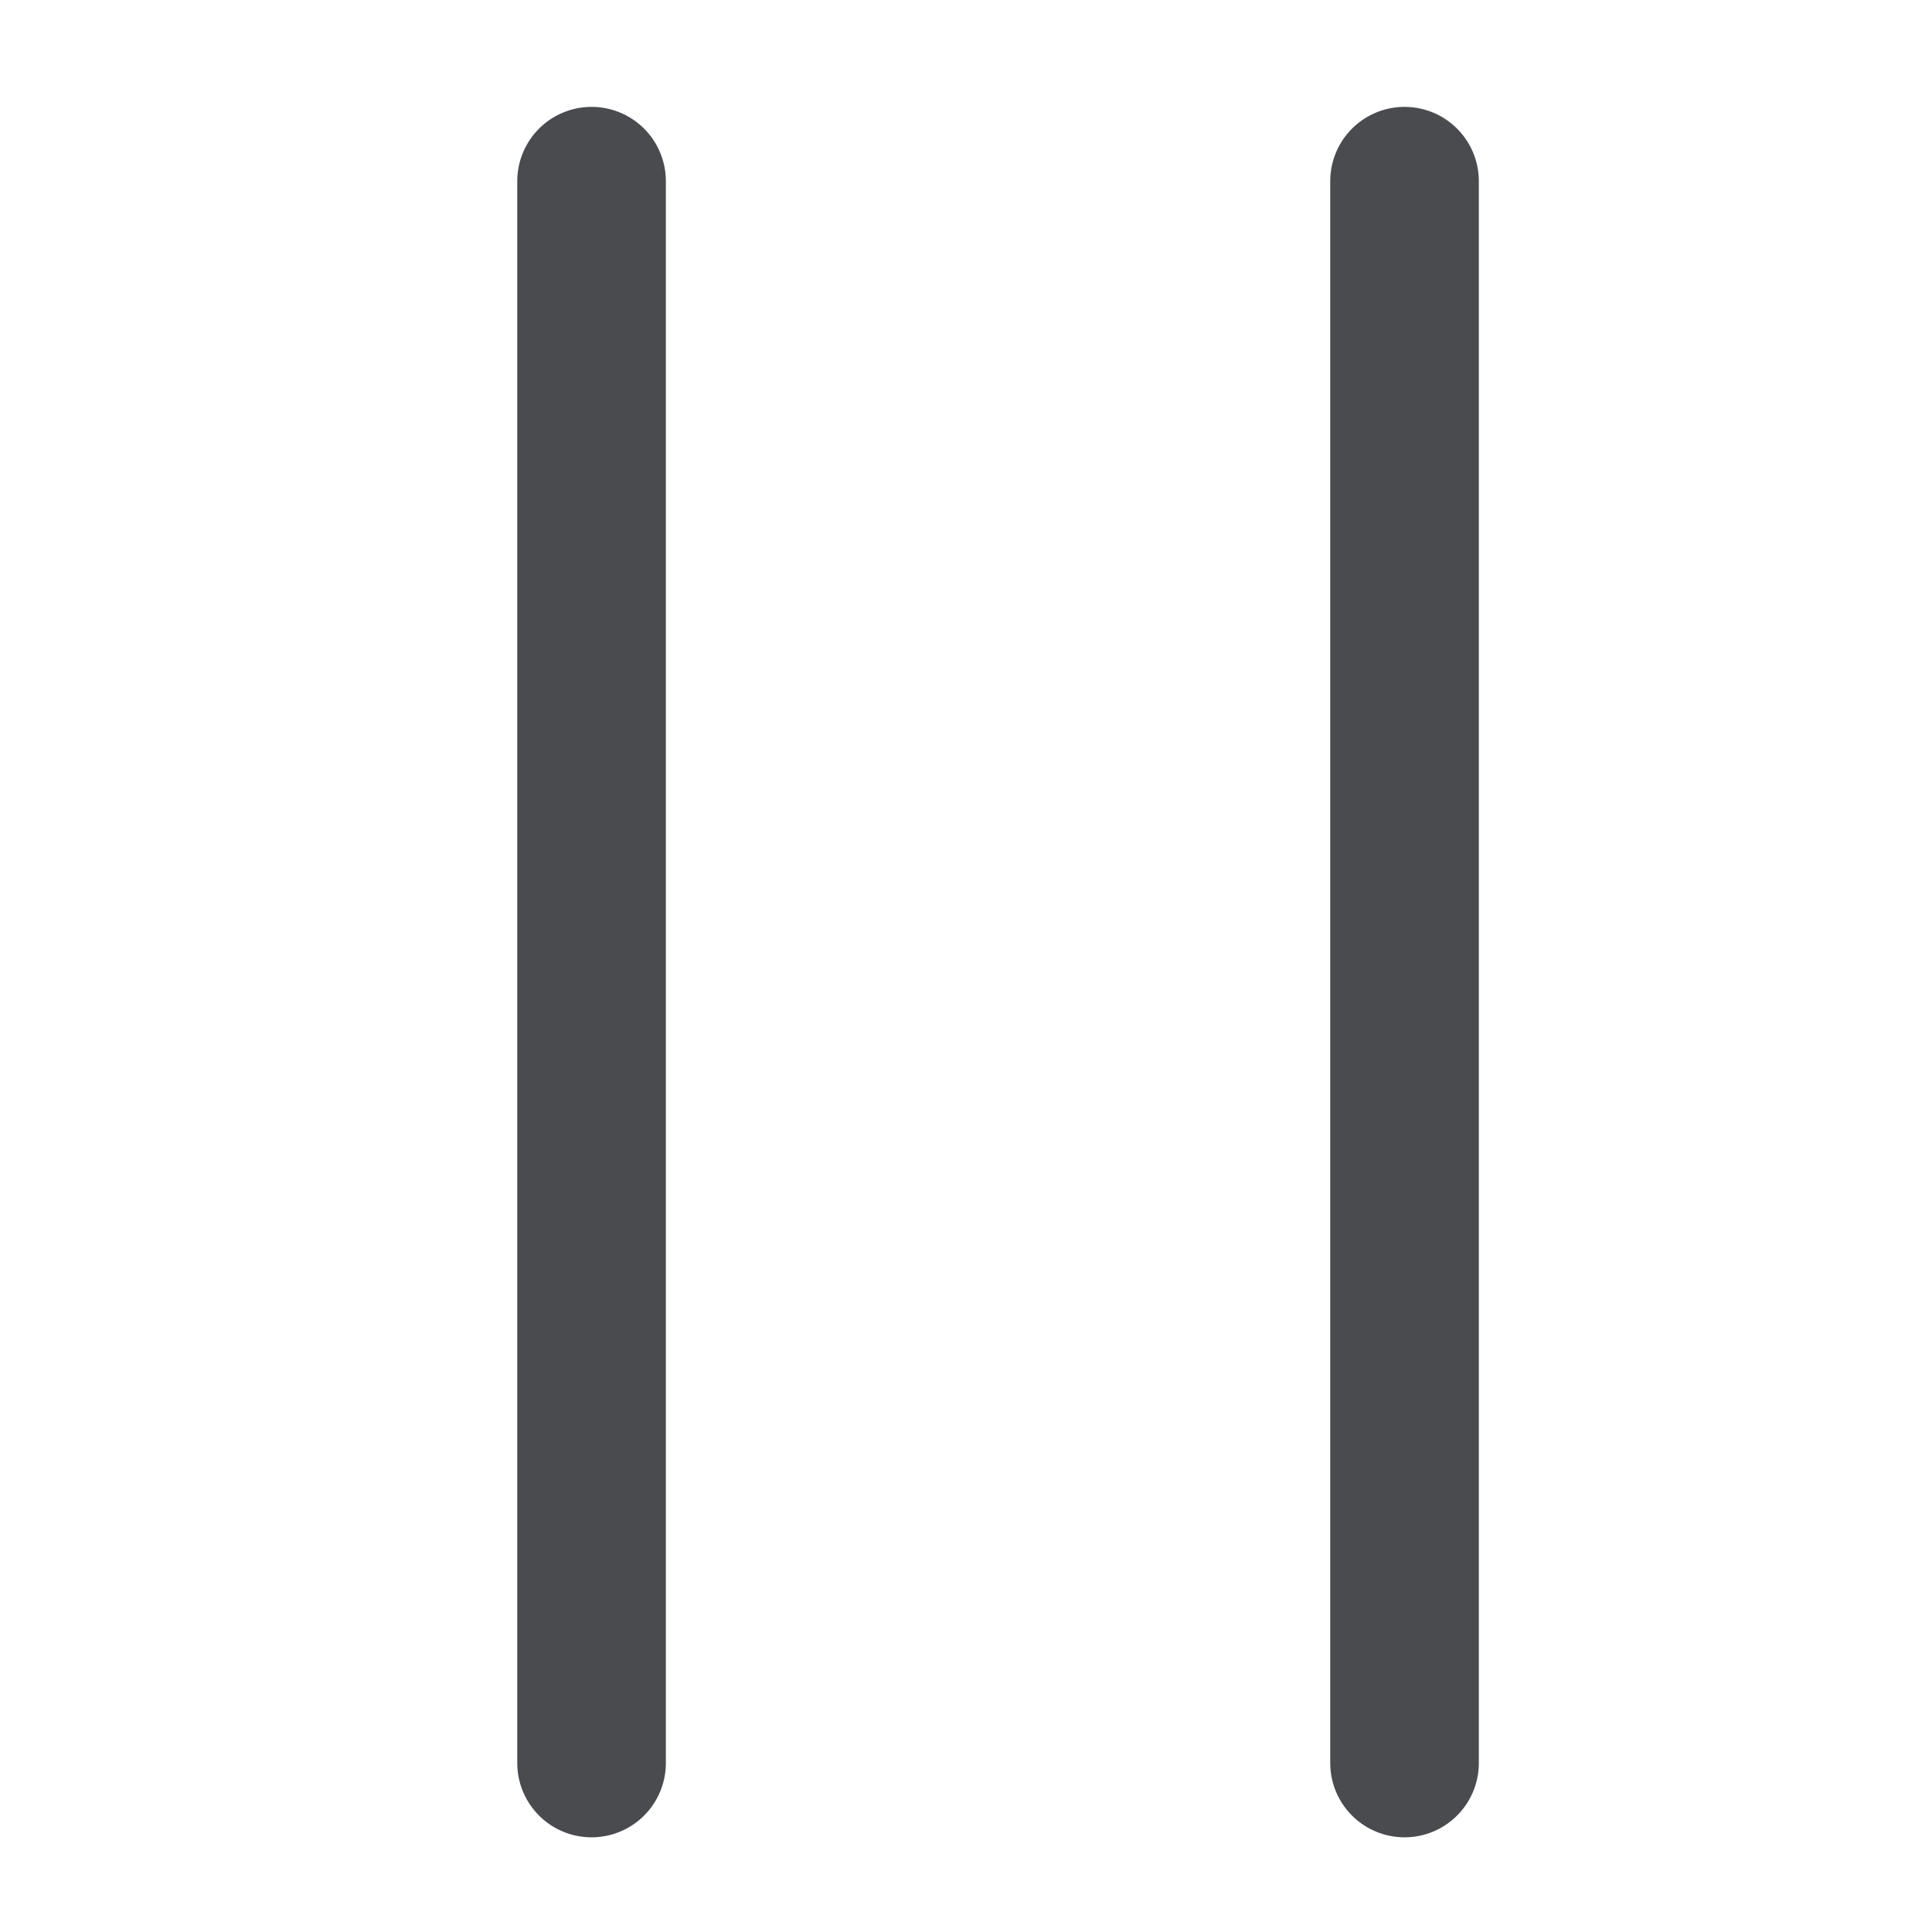
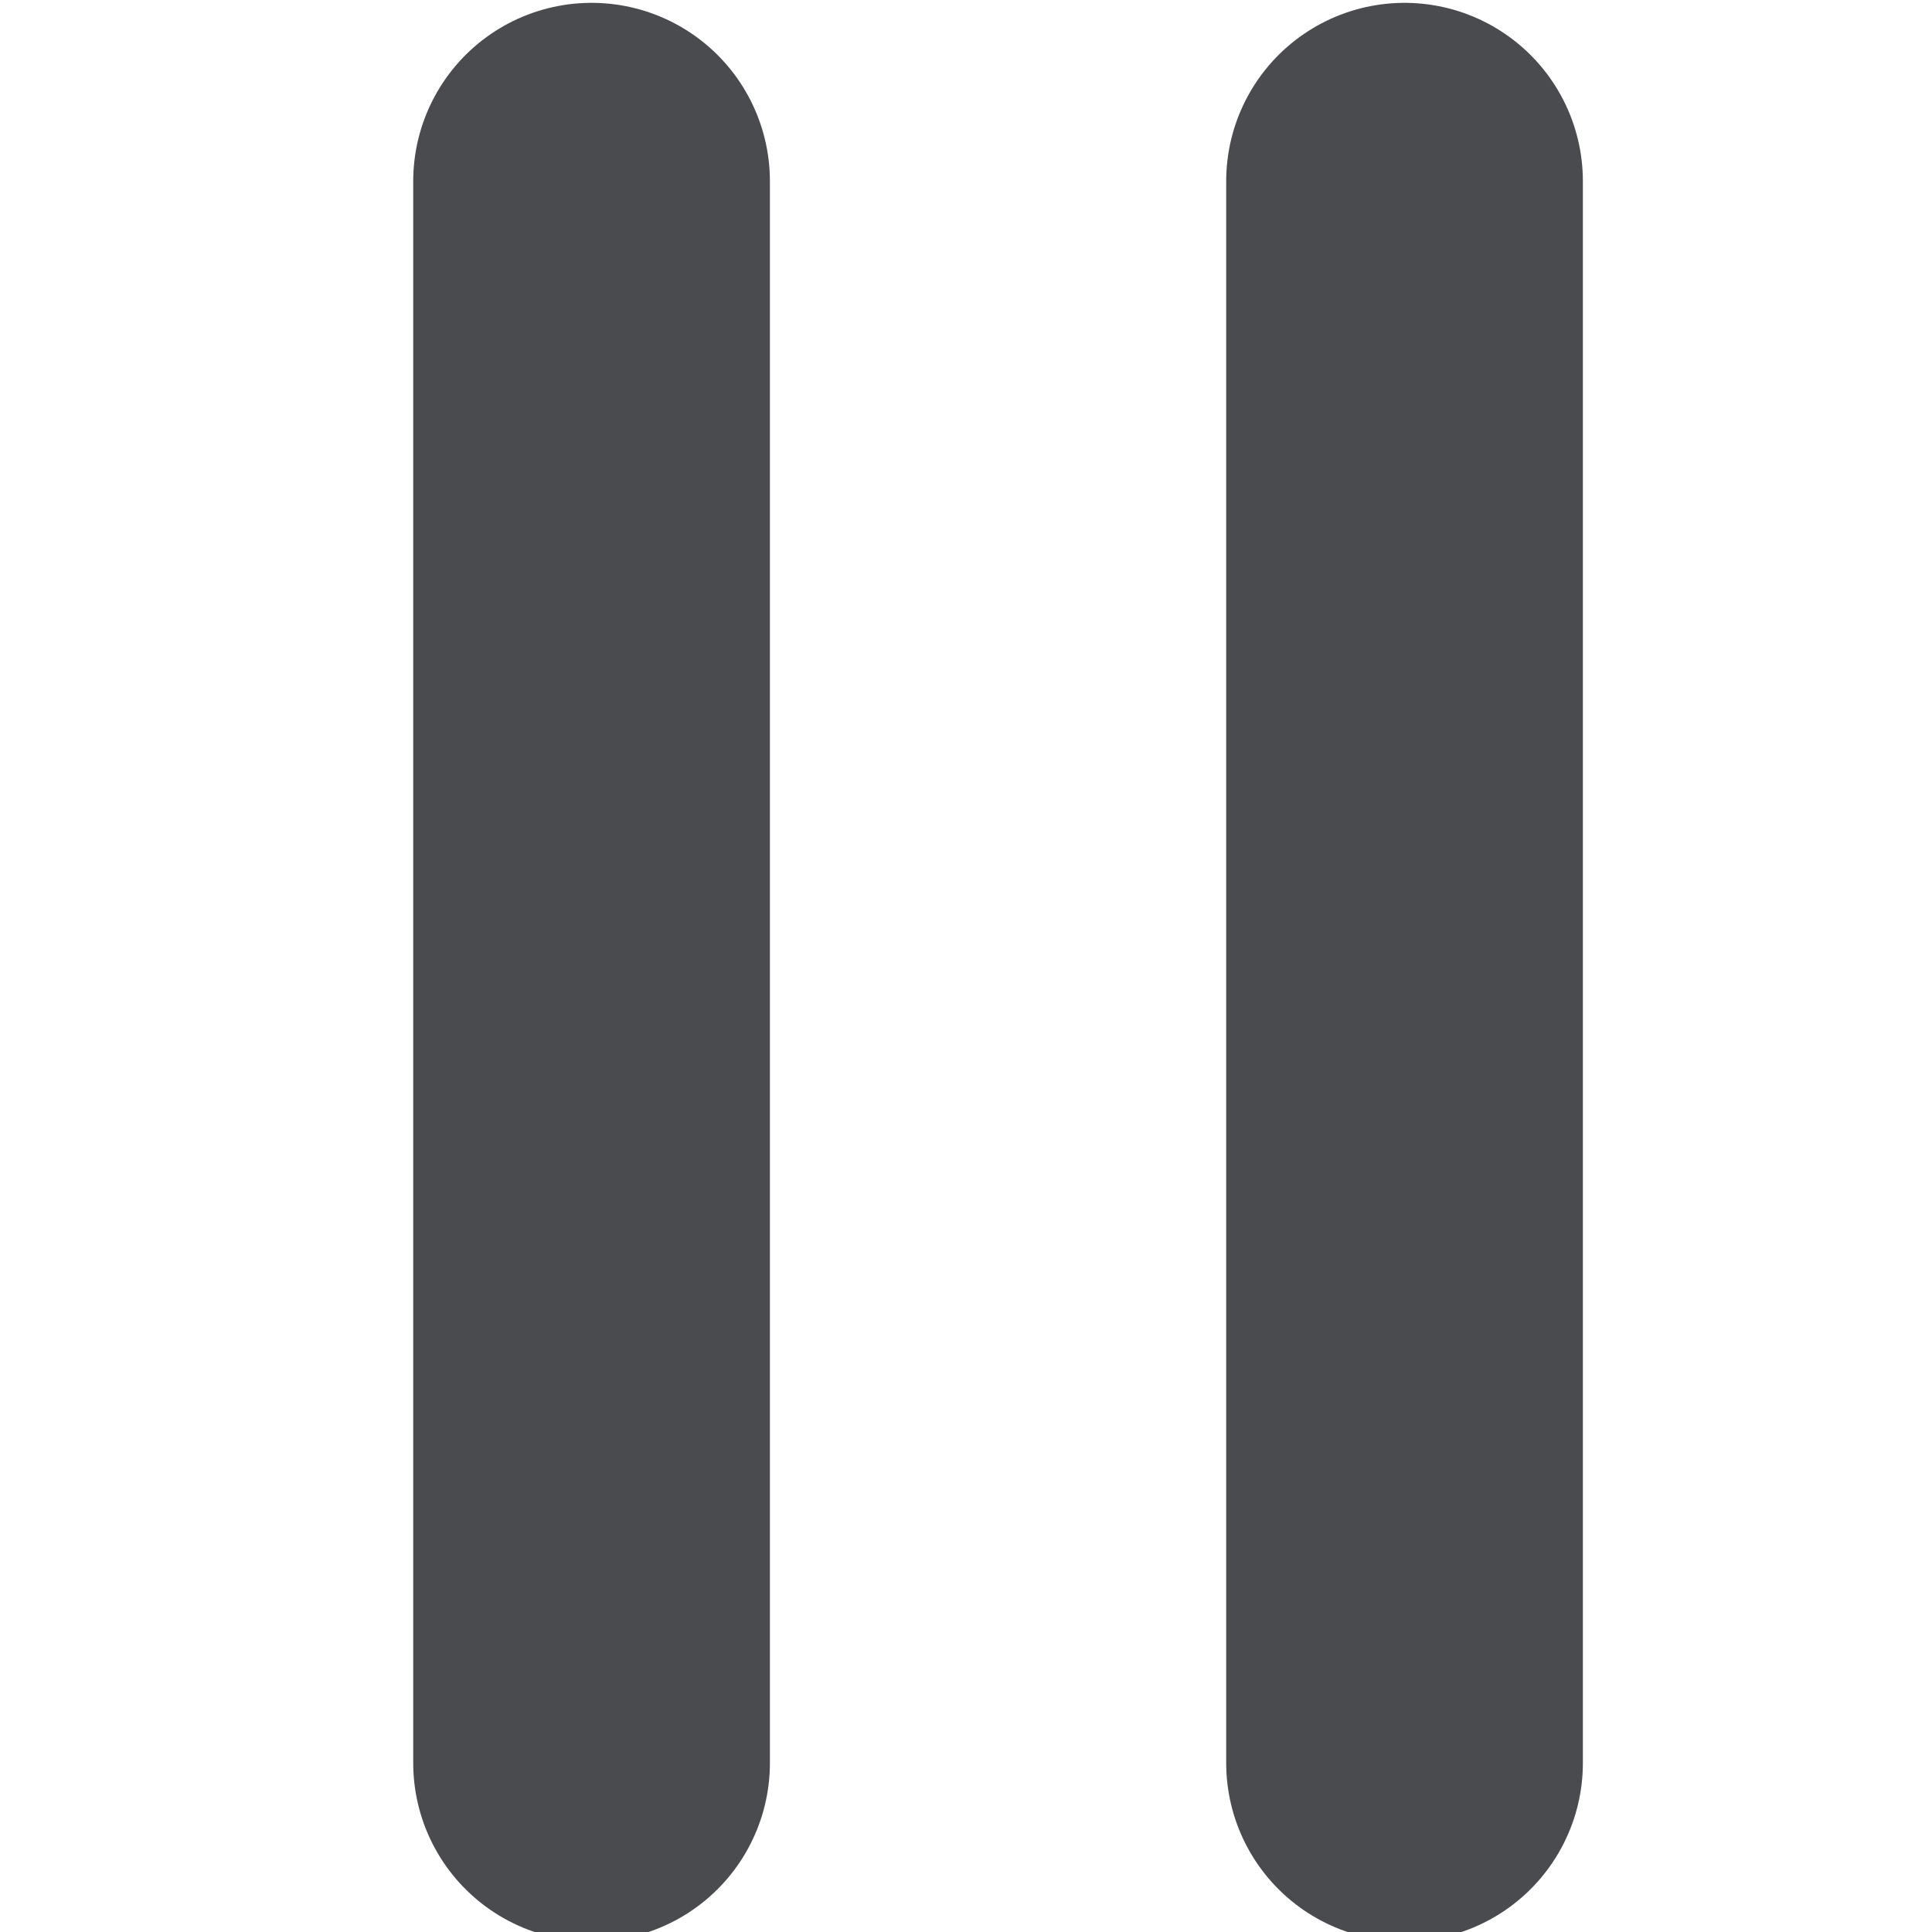
<svg xmlns="http://www.w3.org/2000/svg" version="1.0" width="162.5" height="162.5" id="svg101">
-   <defs id="defs5" />
-   <path d="M 118.135,15.239 L 118.135,148.286" style="font-size:12px;fill:none;fill-rule:evenodd;stroke:#4a4b4f;stroke-width:12.5;stroke-linecap:round;stroke-linejoin:round" id="path7241" />
-   <path d="M 49.756,15.239 L 49.756,148.286" style="font-size:12px;fill:none;fill-rule:evenodd;stroke:#4a4b4f;stroke-width:12.5;stroke-linecap:round;stroke-linejoin:round" id="path917" />
+   <defs id="defs5">
+     </defs>
+   <path d="M 118.135,15.239 L 118.135,148.286" style="font-size:12px;fill:none;fill-rule:evenodd;stroke:#4a4b4f;stroke-width:30;stroke-linecap:round;stroke-linejoin:round;stroke-miterlimit:4;stroke-dasharray:none" id="path7241" />
+   <path d="M 49.756,15.239 L 49.756,148.286" style="font-size:12px;fill:none;fill-rule:evenodd;stroke:#4a4b4f;stroke-width:30;stroke-linecap:round;stroke-linejoin:round;stroke-miterlimit:4;stroke-dasharray:none" id="path917" />
</svg>
